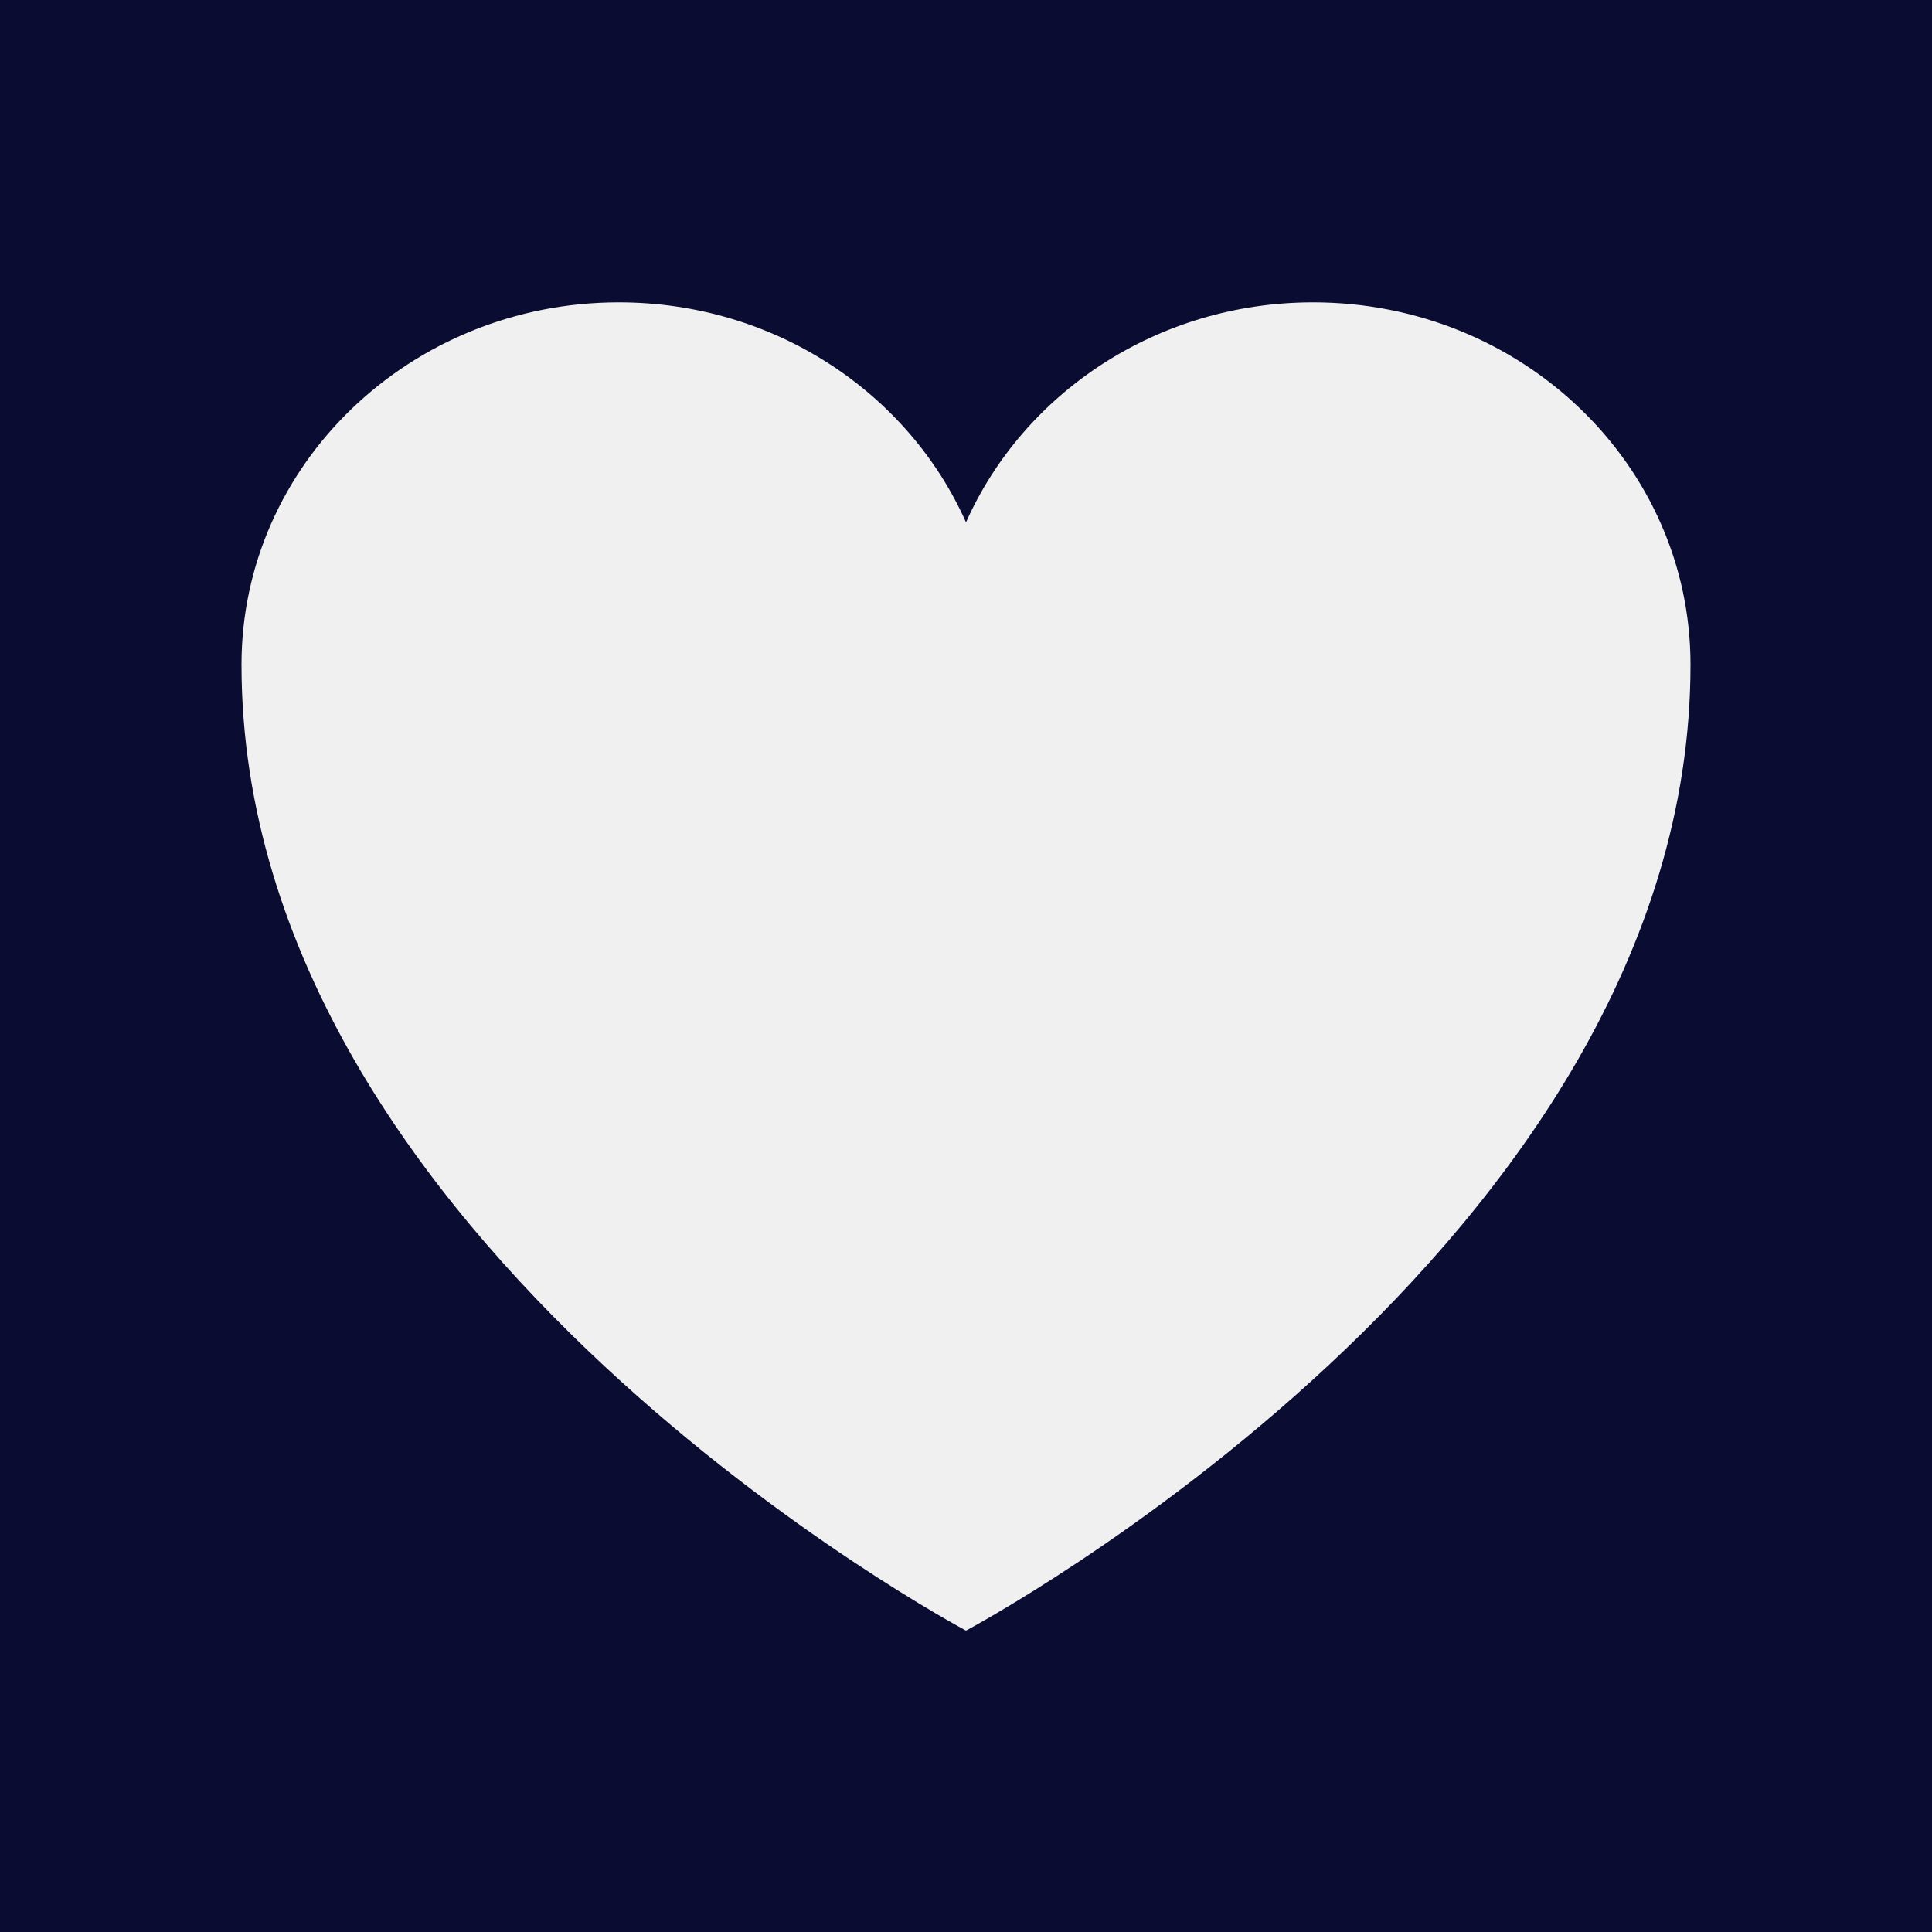
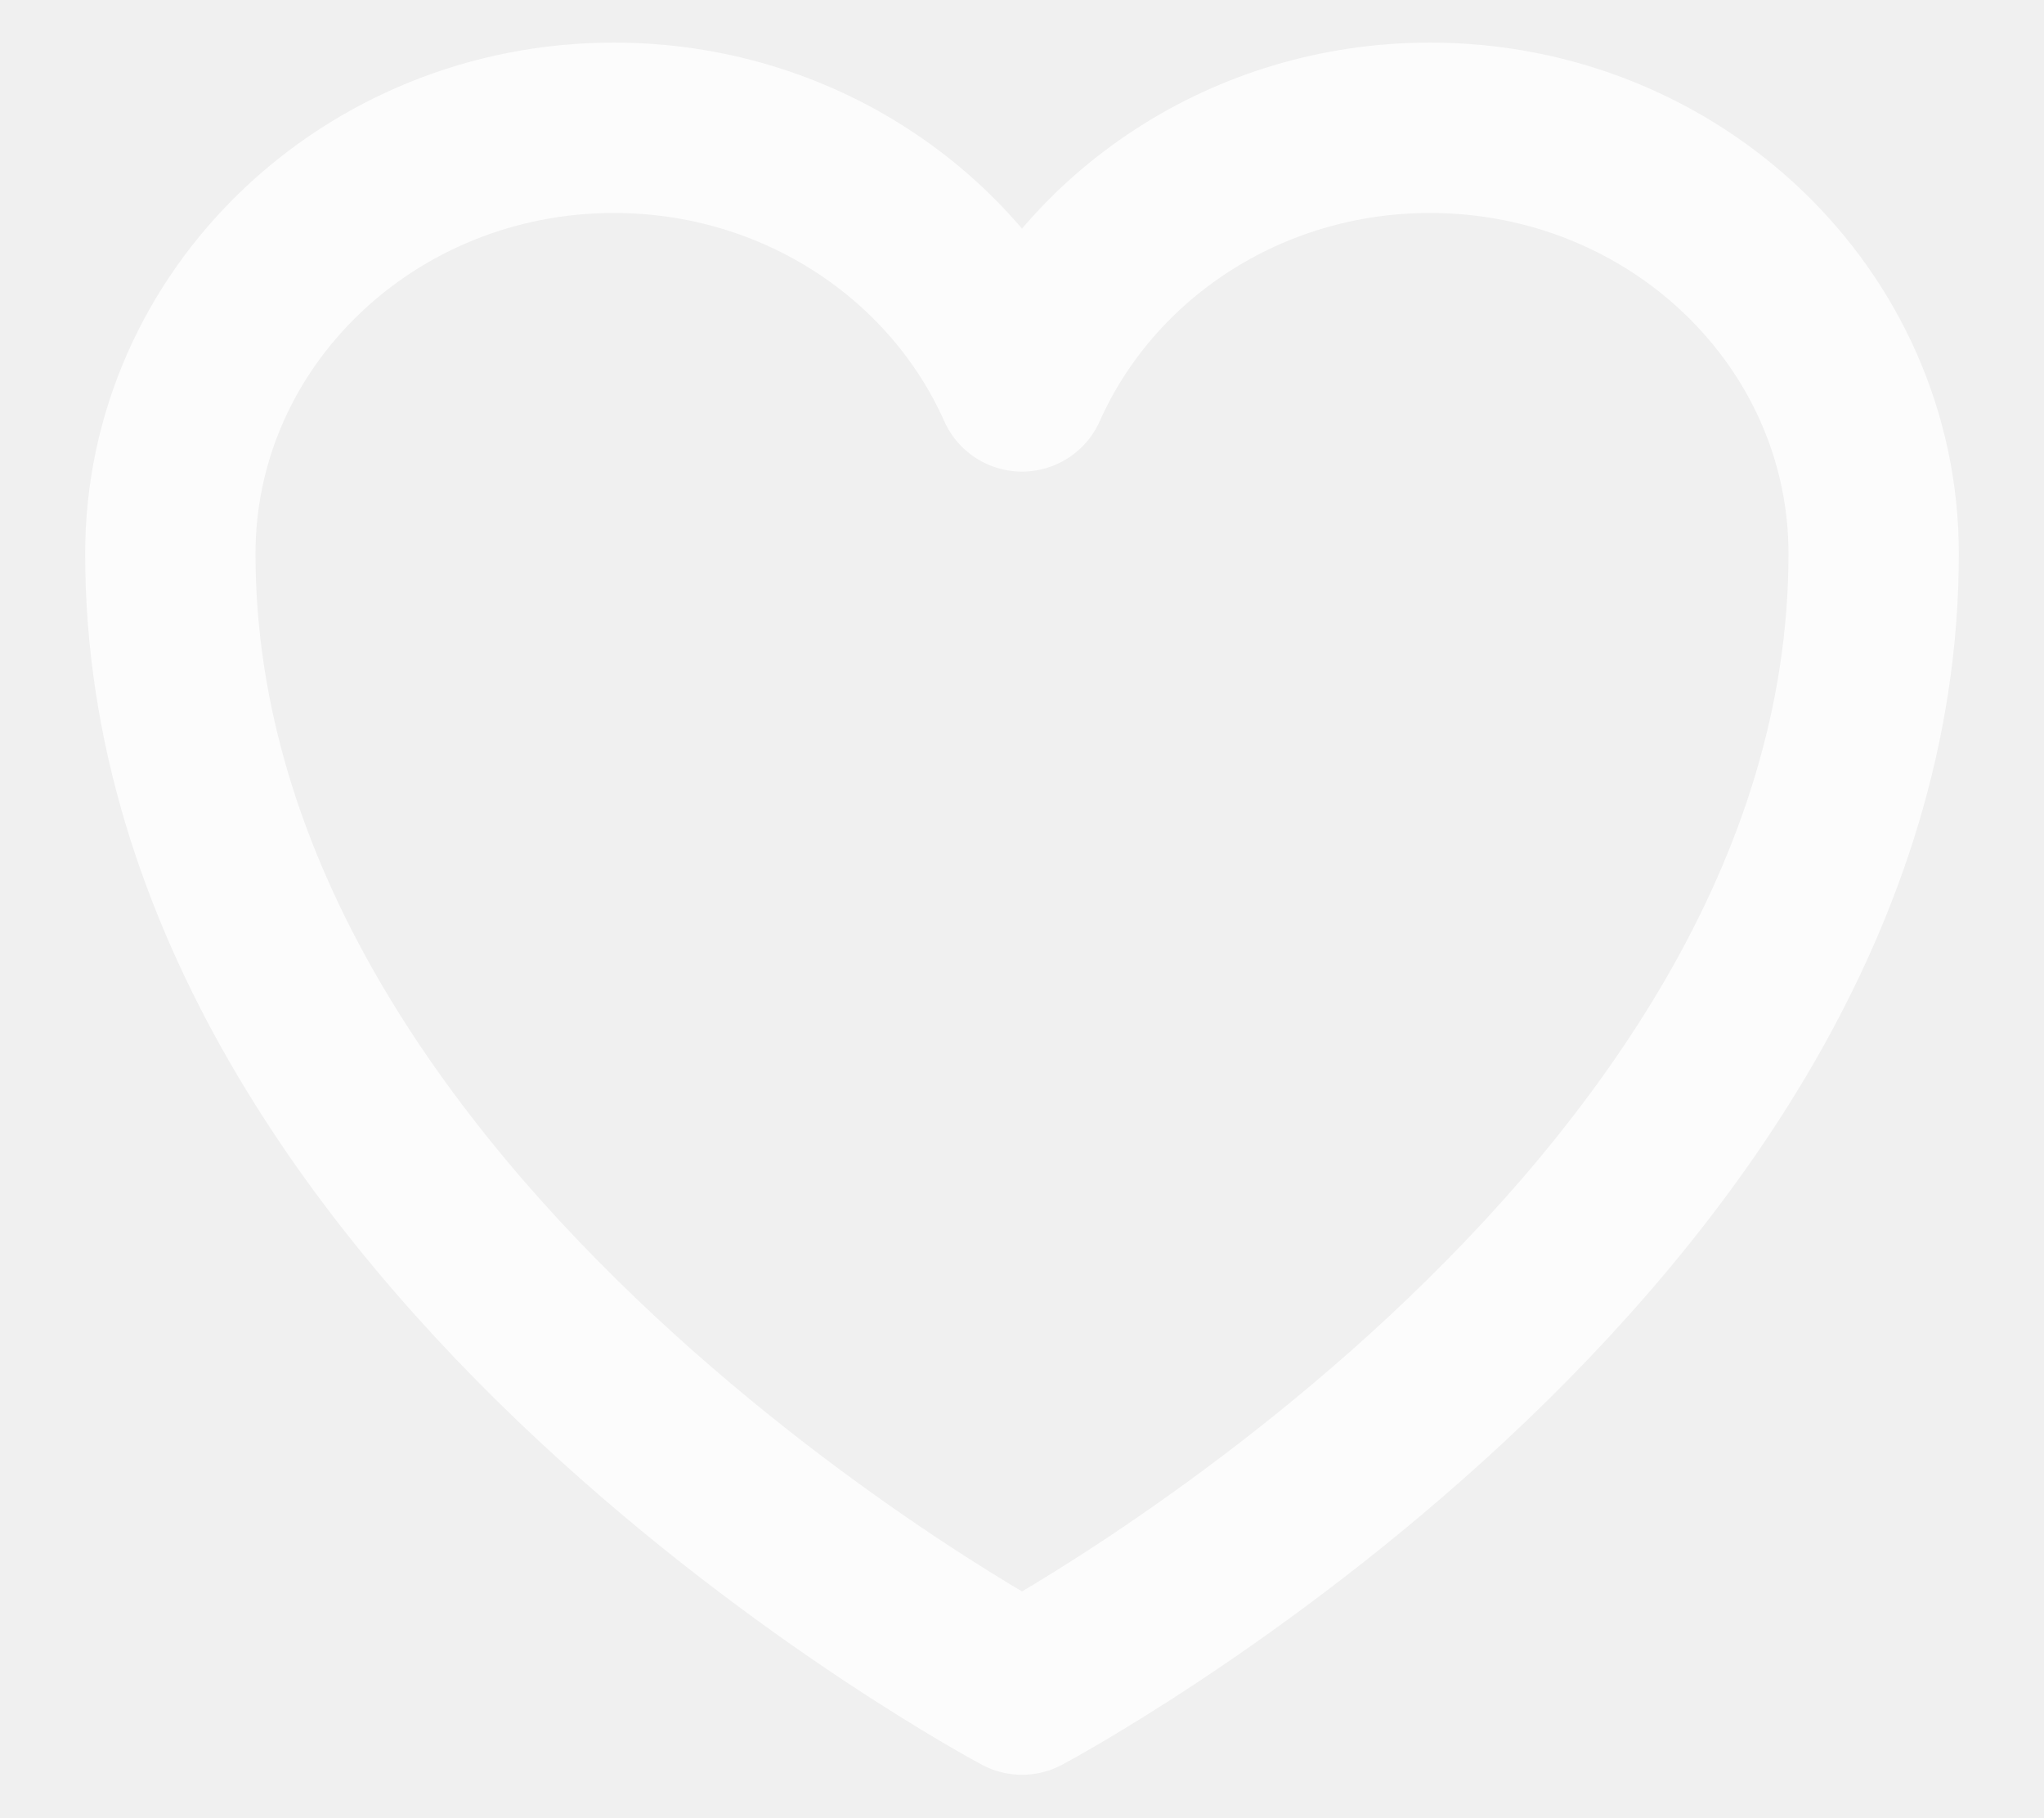
- <svg xmlns="http://www.w3.org/2000/svg" width="20" height="20" viewBox="0 0 20 20" fill="none">
-   <path fill-rule="evenodd" clip-rule="evenodd" d="M20 0H0V20H20V0ZM13.593 3.13C15.751 3.13 17.5 4.809 17.5 6.88C17.5 12.896 10 16.88 10 16.88C10 16.88 2.5 12.896 2.5 6.88C2.5 4.809 4.25 3.13 6.406 3.13C8.019 3.13 9.404 4.068 10 5.407C10.596 4.068 11.981 3.13 13.593 3.13Z" fill="#0B0C32" />
+ <svg xmlns="http://www.w3.org/2000/svg" width="18" height="16" viewBox="0 0 18 16" fill="none">
+   <path d="M16.5 4.875C16.5 2.804 14.751 1.125 12.593 1.125C10.981 1.125 9.596 2.063 9 3.402C8.404 2.063 7.019 1.125 5.406 1.125C3.25 1.125 1.5 2.804 1.5 4.875C1.5 10.892 9 14.875 9 14.875C9 14.875 16.5 10.892 16.5 4.875Z" stroke="white" stroke-opacity="0.8" stroke-width="1.5" stroke-linecap="round" stroke-linejoin="round" />
</svg>
